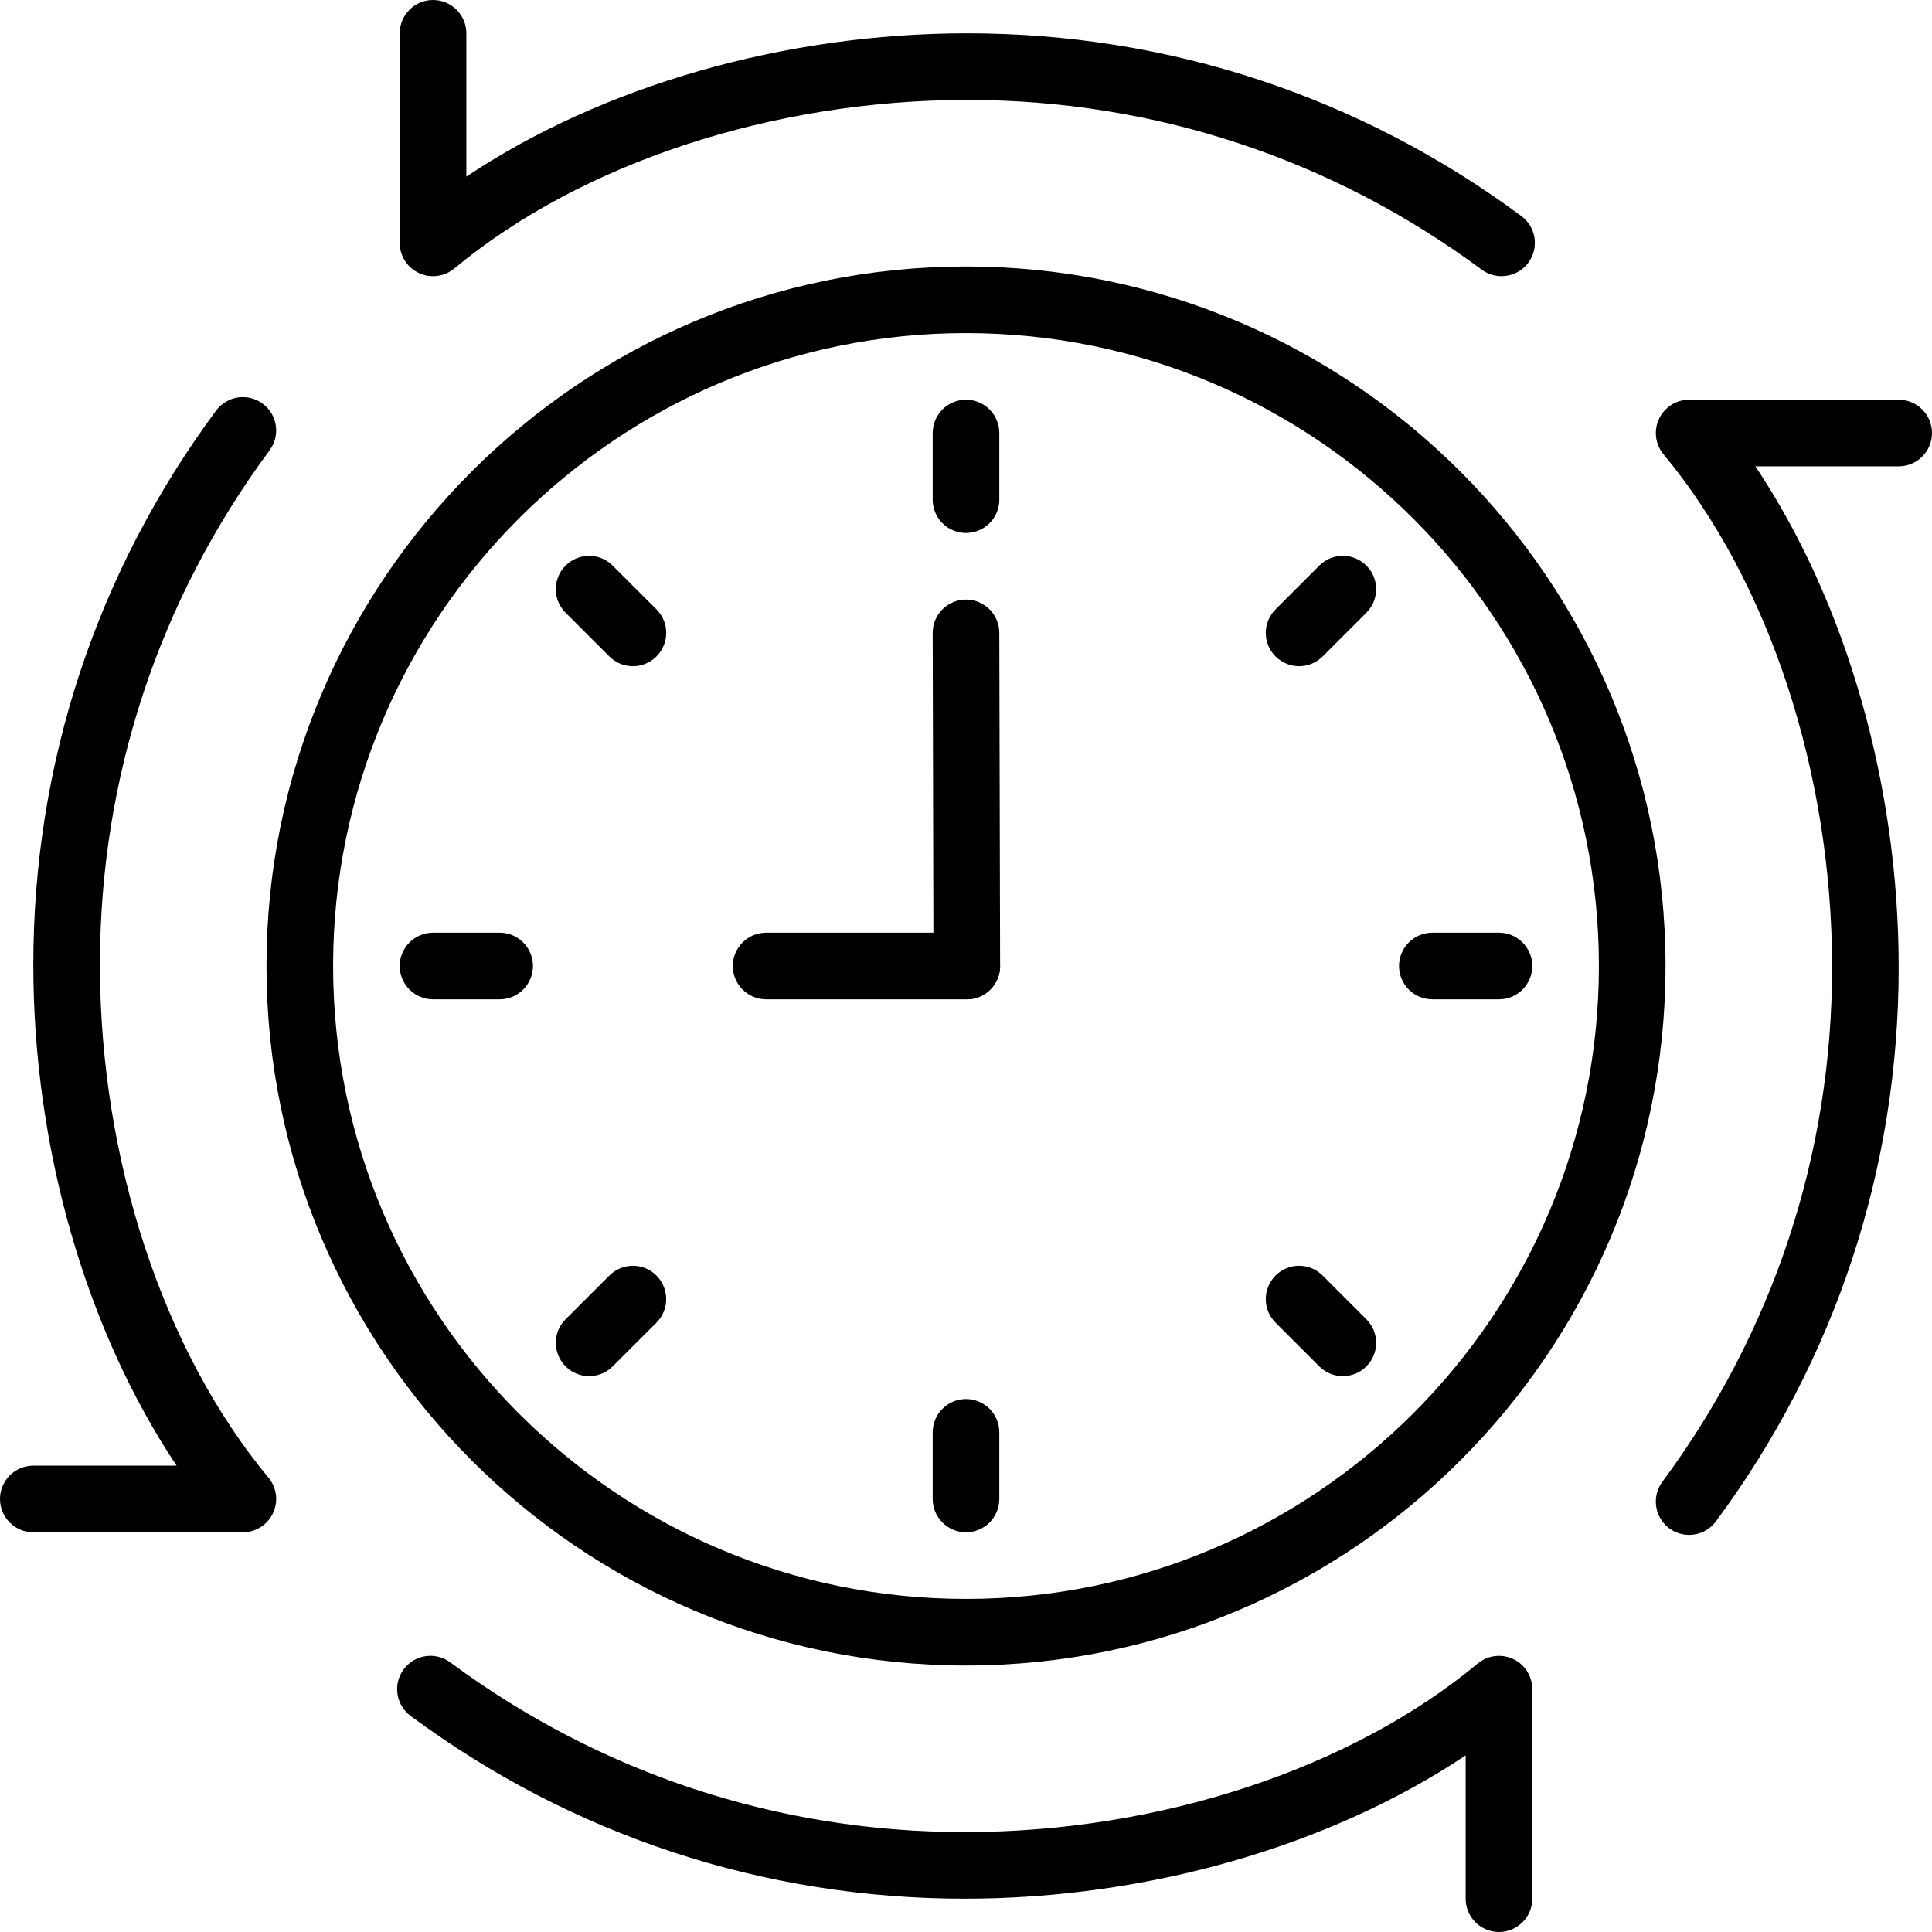
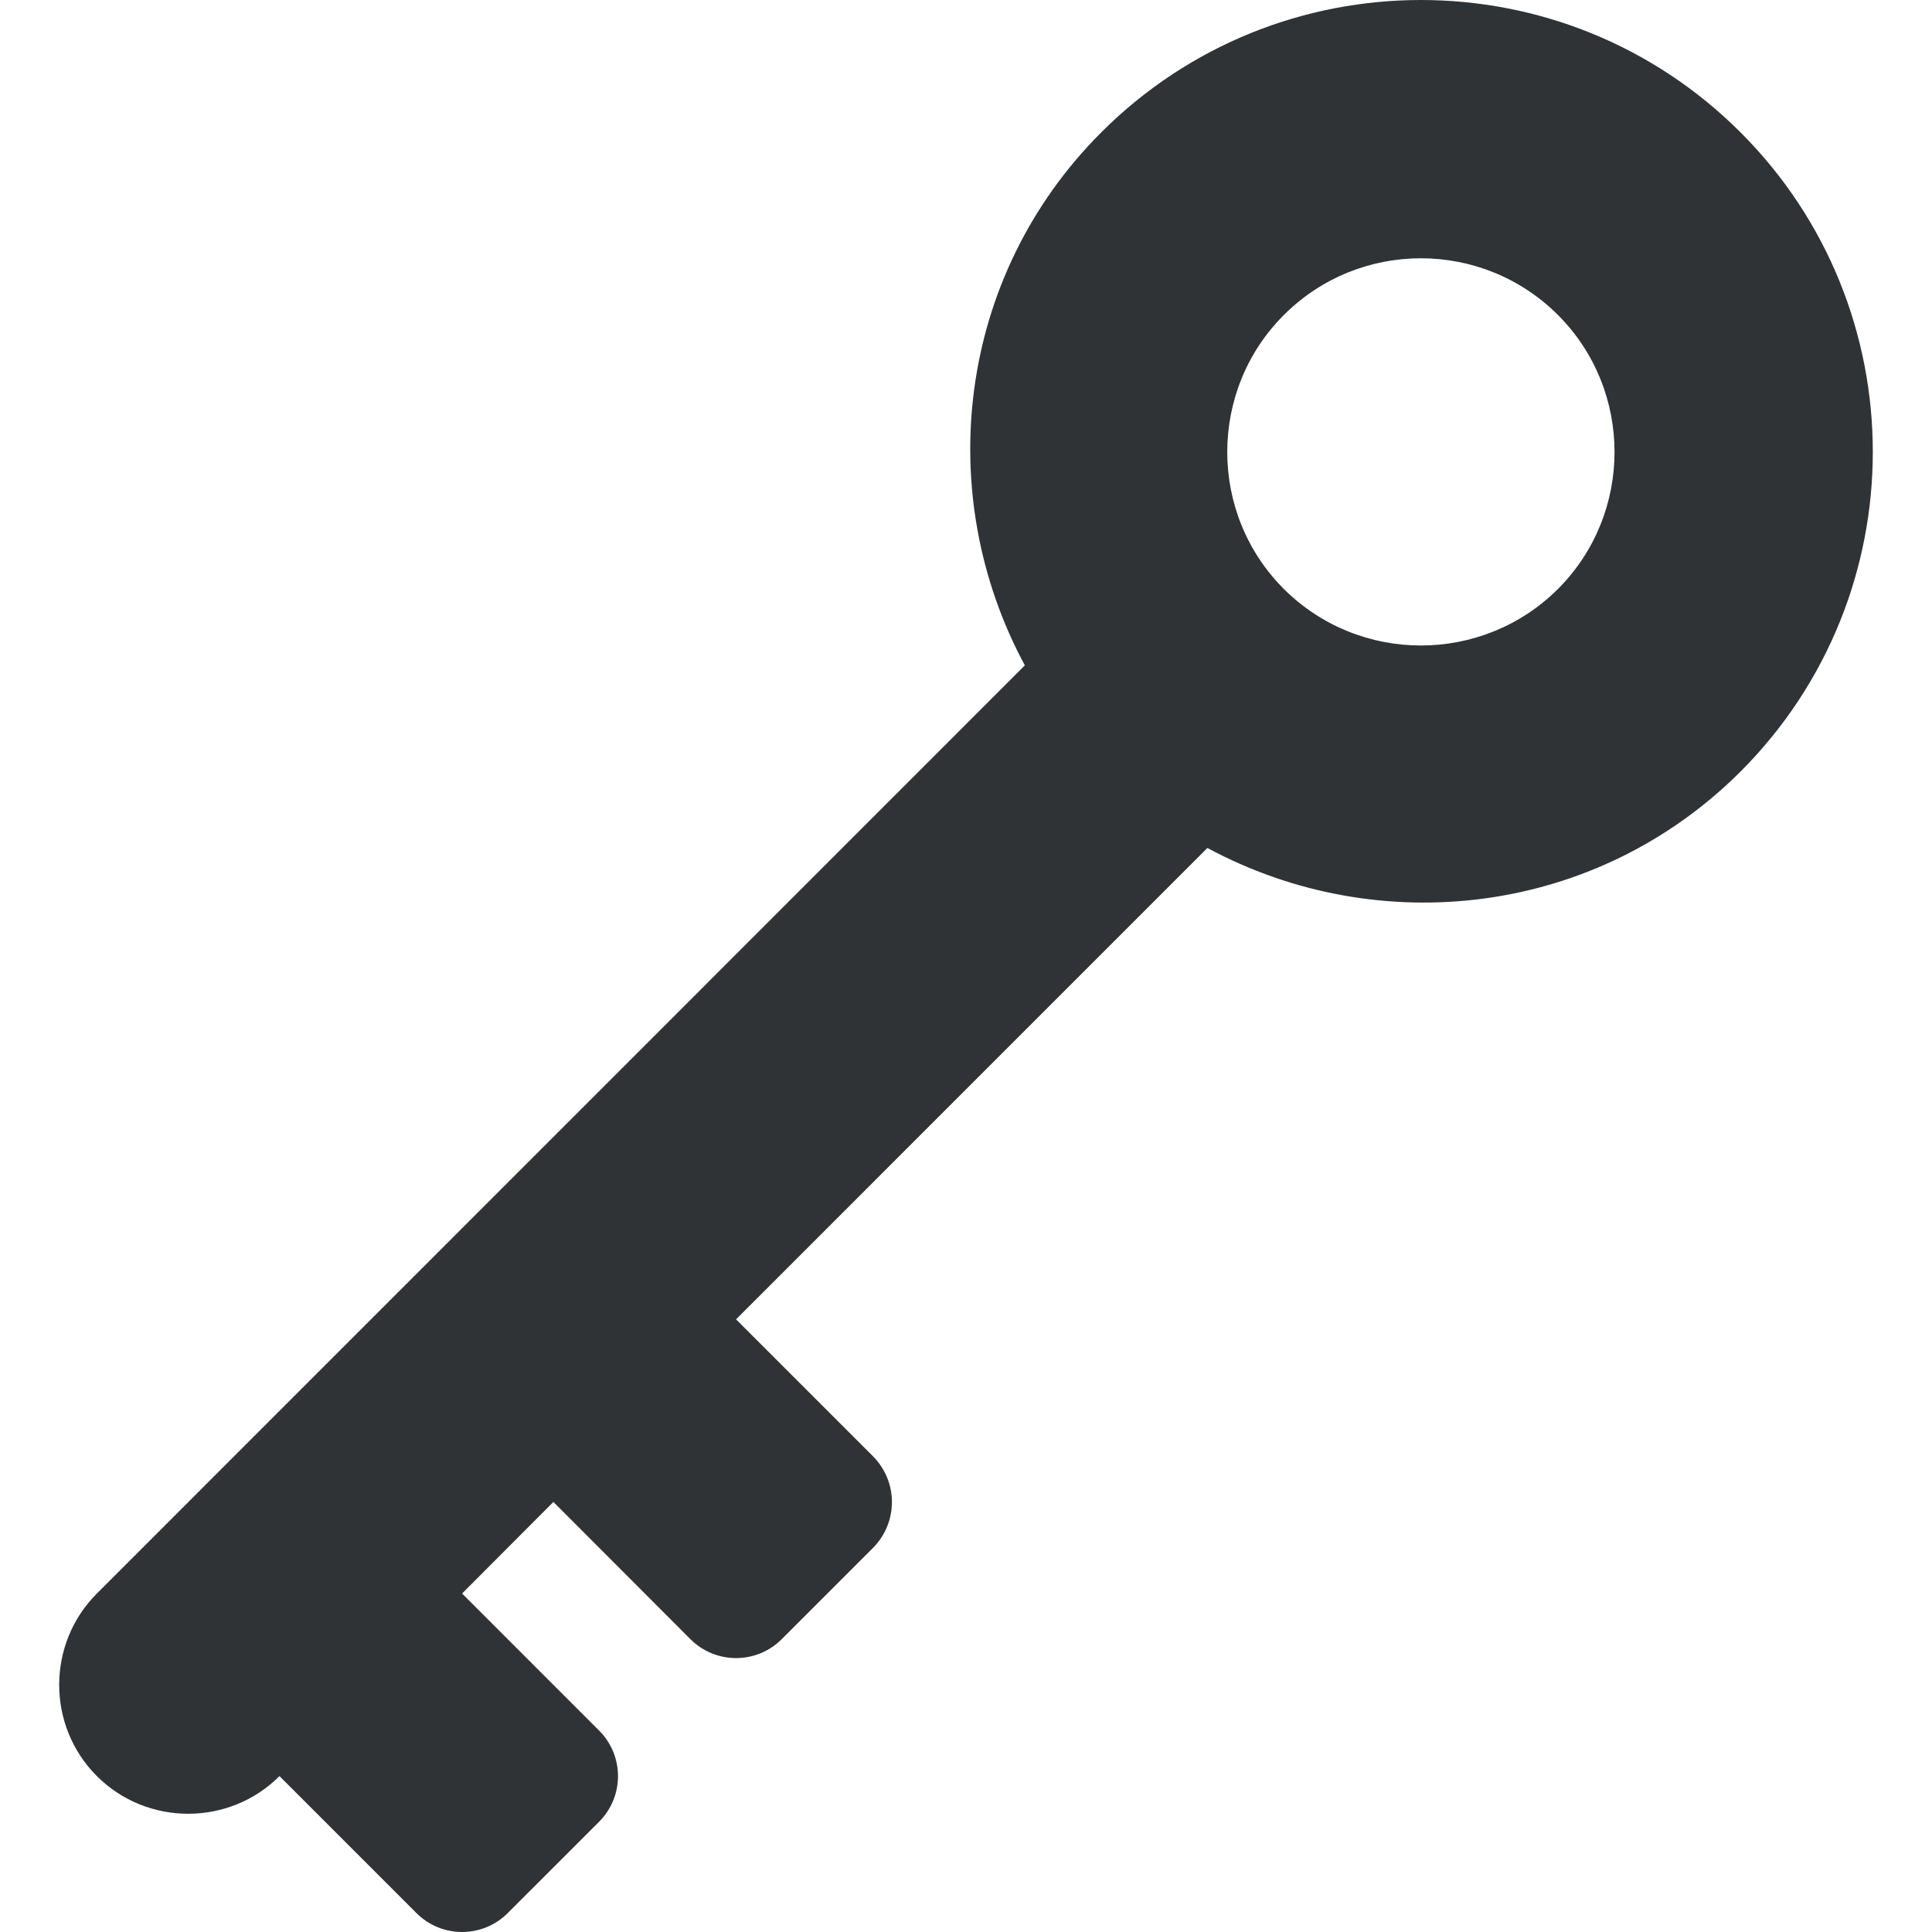
- <svg xmlns="http://www.w3.org/2000/svg" version="1.1" id="Capa_1" x="0px" y="0px" viewBox="0 0 512 512" style="enable-background:new 0 0 512 512;" xml:space="preserve">
+ <svg xmlns="http://www.w3.org/2000/svg" version="1.1" id="Capa_1" x="0px" y="0px" width="512px" height="512px" viewBox="0 0 453.705 453.705" style="enable-background:new 0 0 453.705 453.705;" xml:space="preserve">
  <g>
-     <g>
-       <path d="M403.182,57.265C360.395,25.573,309.619,8.828,256.344,8.828c-48.578,0-96.839,13.983-132.758,37.976V8.828    c0-4.873-3.955-8.828-8.828-8.828c-4.873,0-8.828,3.955-8.828,8.828v55.534c0,3.425,1.977,6.541,5.076,7.989    c3.098,1.457,6.762,0.989,9.393-1.201c33.668-27.966,84.489-44.668,135.945-44.668c49.461,0,96.6,15.554,136.333,44.977    c1.58,1.165,3.416,1.73,5.244,1.73c2.701,0,5.367-1.236,7.097-3.575C407.923,65.695,407.102,60.169,403.182,57.265z" />
-     </g>
-   </g>
-   <g>
-     <g>
-       <path d="M503.172,105.931h-55.534c-3.425,0-6.524,1.986-7.98,5.085c-1.457,3.098-0.989,6.762,1.201,9.393    c27.966,33.66,44.668,84.48,44.668,135.945c0,49.461-15.554,96.6-44.977,136.324c-2.904,3.919-2.083,9.445,1.836,12.35    c1.58,1.165,3.416,1.73,5.244,1.73c2.701,0,5.367-1.236,7.106-3.575c31.691-42.787,48.437-93.564,48.437-146.838    c0-48.578-13.983-96.847-37.976-132.758h37.976c4.873,0,8.828-3.955,8.828-8.828C512,109.886,508.045,105.931,503.172,105.931z" />
-     </g>
-   </g>
-   <g>
-     <g>
-       <path d="M401.002,439.658c-3.098-1.448-6.753-0.998-9.393,1.201c-33.668,27.966-84.489,44.668-135.945,44.668    c-49.47,0-96.609-15.554-136.333-44.977c-3.919-2.904-9.445-2.083-12.35,1.836c-2.904,3.919-2.083,9.445,1.836,12.35    c42.787,31.691,93.564,48.437,146.838,48.437c48.578,0,96.839-13.983,132.758-37.976v37.976c0,4.873,3.955,8.828,8.828,8.828    s8.828-3.955,8.828-8.828v-55.534C406.069,444.213,404.092,441.097,401.002,439.658z" />
-     </g>
-   </g>
-   <g>
-     <g>
-       <path d="M71.15,391.601c-27.966-33.668-44.668-84.48-44.668-135.945c0-49.461,15.554-96.6,44.968-136.324    c2.904-3.919,2.083-9.445-1.836-12.35c-3.919-2.913-9.445-2.083-12.35,1.836C25.573,151.605,8.828,202.381,8.828,255.656    c0,48.578,13.983,96.839,37.976,132.758H8.828c-4.873,0-8.828,3.955-8.828,8.828s3.955,8.828,8.828,8.828h55.534    c3.425,0,6.532-1.977,7.989-5.076S73.34,394.231,71.15,391.601z" />
-     </g>
-   </g>
-   <g>
-     <g>
-       <path d="M264.828,167.706c-0.009-4.873-3.964-8.81-8.828-8.81c0,0-0.009,0-0.018,0c-4.882,0.009-8.819,3.972-8.81,8.845    l0.212,88.276c0.009,4.873,3.964,8.81,8.828,8.81c0.009,0,0.018,0,0.018,0c4.882-0.009,8.819-3.972,8.81-8.845L264.828,167.706z" />
-     </g>
-   </g>
-   <g>
-     <g>
-       <path d="M256.212,247.172h-53.177c-4.873,0-8.828,3.955-8.828,8.828s3.955,8.828,8.828,8.828h53.177    c4.873,0,8.828-3.955,8.828-8.828S261.085,247.172,256.212,247.172z" />
-     </g>
-   </g>
-   <g>
-     <g>
-       <path d="M256,70.621C153.785,70.621,70.621,153.777,70.621,256S153.785,441.379,256,441.379    c102.223,0,185.379-83.156,185.379-185.379S358.223,70.621,256,70.621z M256,423.724c-92.487,0-167.724-75.237-167.724-167.724    S163.513,88.276,256,88.276S423.724,163.513,423.724,256S348.487,423.724,256,423.724z" />
-     </g>
-   </g>
-   <g>
-     <g>
-       <path d="M132.414,247.172h-17.655c-4.873,0-8.828,3.955-8.828,8.828s3.955,8.828,8.828,8.828h17.655    c4.873,0,8.828-3.955,8.828-8.828S137.287,247.172,132.414,247.172z" />
-     </g>
-   </g>
-   <g>
-     <g>
-       <path d="M397.241,247.172h-17.655c-4.873,0-8.828,3.955-8.828,8.828s3.955,8.828,8.828,8.828h17.655    c4.873,0,8.828-3.955,8.828-8.828S402.114,247.172,397.241,247.172z" />
-     </g>
-   </g>
-   <g>
-     <g>
-       <path d="M256,370.759c-4.873,0-8.828,3.955-8.828,8.828v17.655c0,4.873,3.955,8.828,8.828,8.828s8.828-3.955,8.828-8.828v-17.655    C264.828,374.713,260.873,370.759,256,370.759z" />
-     </g>
-   </g>
-   <g>
-     <g>
-       <path d="M256,105.931c-4.873,0-8.828,3.955-8.828,8.828v17.655c0,4.873,3.955,8.828,8.828,8.828s8.828-3.955,8.828-8.828v-17.655    C264.828,109.886,260.873,105.931,256,105.931z" />
-     </g>
-   </g>
-   <g>
-     <g>
-       <path d="M173.965,338.035c-3.443-3.452-9.031-3.452-12.482,0l-11.599,11.591c-3.443,3.443-3.443,9.031,0,12.482    c1.721,1.721,3.981,2.586,6.241,2.586c2.26,0,4.52-0.856,6.241-2.586l11.599-11.591    C177.408,347.074,177.408,341.486,173.965,338.035z" />
-     </g>
-   </g>
-   <g>
-     <g>
-       <path d="M362.108,149.892c-3.452-3.452-9.031-3.452-12.482,0l-11.591,11.591c-3.452,3.452-3.452,9.031,0,12.482    c1.721,1.721,3.981,2.586,6.241,2.586c2.26,0,4.52-0.865,6.241-2.586l11.591-11.591    C365.559,158.923,365.559,153.344,362.108,149.892z" />
-     </g>
-   </g>
-   <g>
-     <g>
-       <path d="M362.108,349.625l-11.591-11.591c-3.452-3.452-9.031-3.452-12.482,0c-3.452,3.452-3.452,9.031,0,12.482l11.591,11.591    c1.721,1.721,3.981,2.586,6.241,2.586c2.26,0,4.52-0.856,6.241-2.586C365.559,358.656,365.559,353.077,362.108,349.625z" />
-     </g>
-   </g>
-   <g>
-     <g>
-       <path d="M173.965,161.483l-11.599-11.591c-3.443-3.452-9.031-3.452-12.482,0c-3.452,3.452-3.452,9.039,0,12.482l11.599,11.591    c1.721,1.721,3.981,2.586,6.241,2.586c2.26,0,4.52-0.865,6.241-2.586C177.417,170.514,177.417,164.926,173.965,161.483z" />
-     </g>
+     <path d="M205.017,341.995l-32.166-32.161l110.691-110.701c40.217,21.676,91.214,15.992,125.209-17.947   c41.406-41.462,41.406-108.687,0-150.091c-41.458-41.46-108.688-41.46-150.149,0c-33.937,33.941-39.593,84.999-17.931,125.157   L22.751,374.216c-11.803,11.789-11.803,31.097,0,42.881c11.785,11.789,31.097,11.789,42.881,0l32.161,32.165   c5.927,5.923,15.521,5.923,21.443,0l21.443-21.44c5.934-5.922,5.934-15.518,0-21.44l-32.163-32.165l21.44-21.506l32.177,32.226   c5.923,5.923,15.521,5.923,21.443,0l21.441-21.44C210.939,357.512,210.939,347.982,205.017,341.995z M301.488,73.98   c17.768-17.768,46.619-17.768,64.387,0c17.702,17.709,17.702,46.612,0,64.324c-17.768,17.709-46.619,17.709-64.387,0   C283.776,120.593,283.776,91.69,301.488,73.98z" fill="#303336" />
  </g>
  <g>
</g>
  <g>
</g>
  <g>
</g>
  <g>
</g>
  <g>
</g>
  <g>
</g>
  <g>
</g>
  <g>
</g>
  <g>
</g>
  <g>
</g>
  <g>
</g>
  <g>
</g>
  <g>
</g>
  <g>
</g>
  <g>
</g>
</svg>
